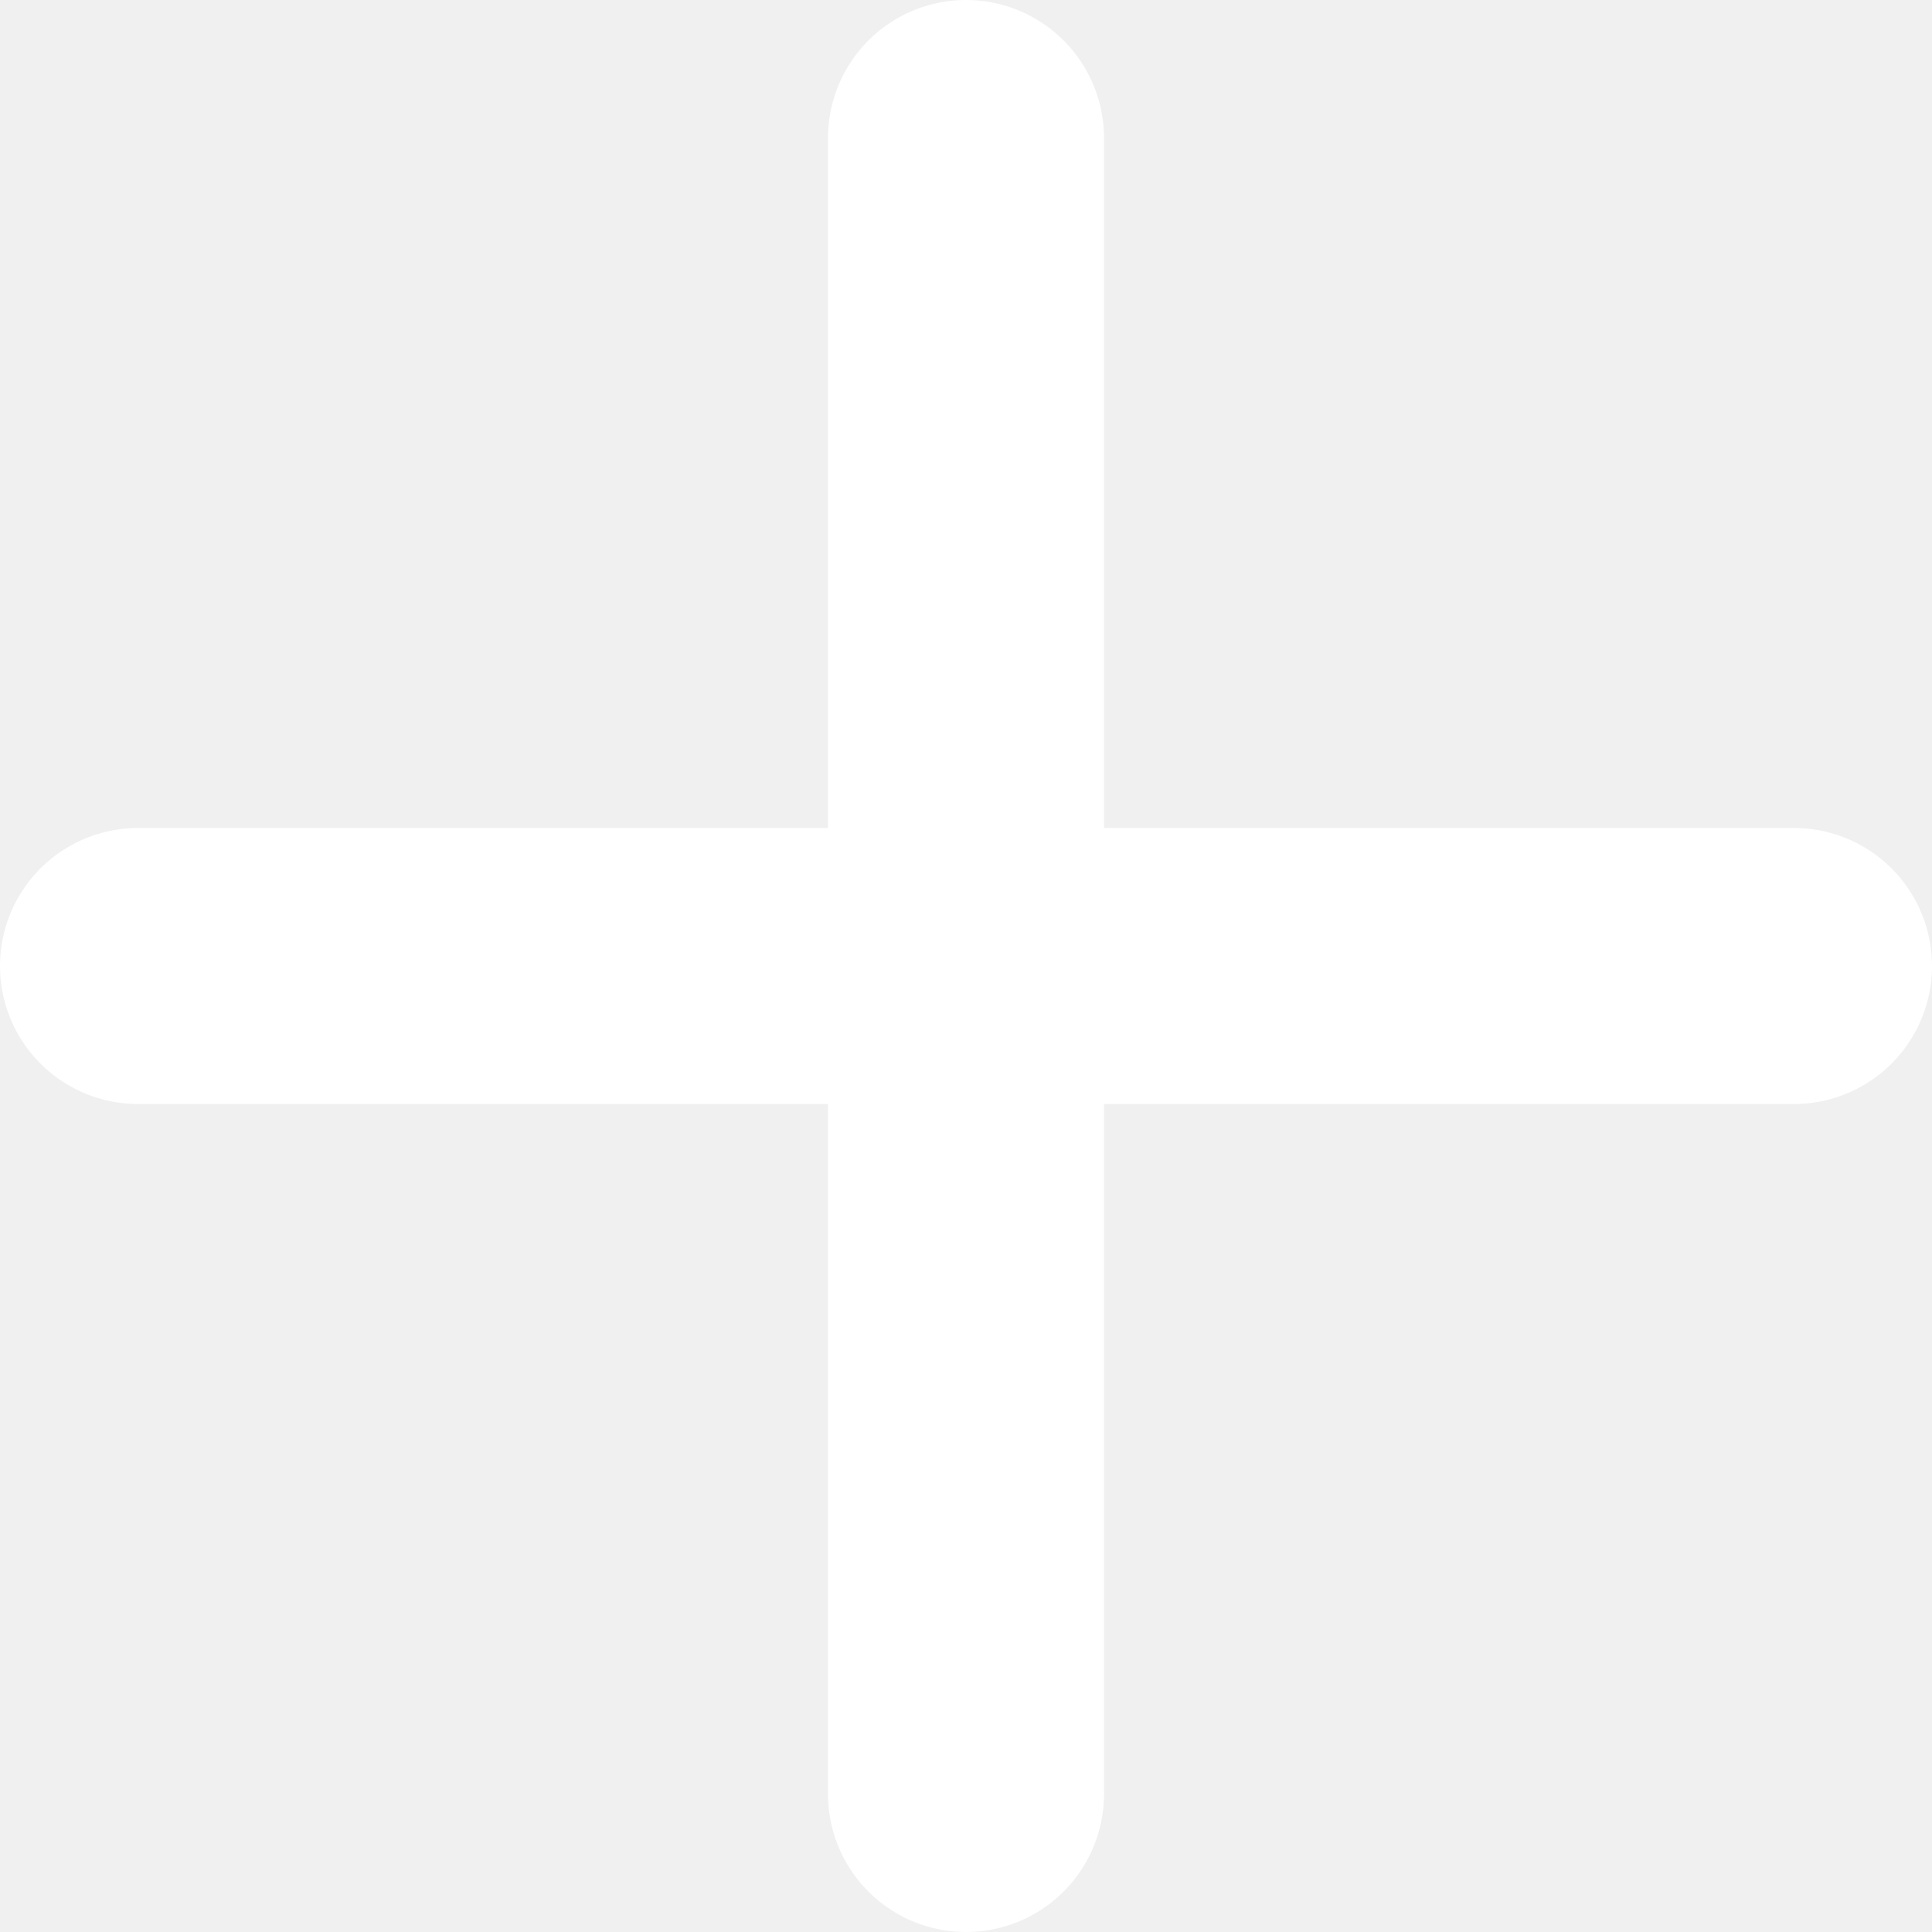
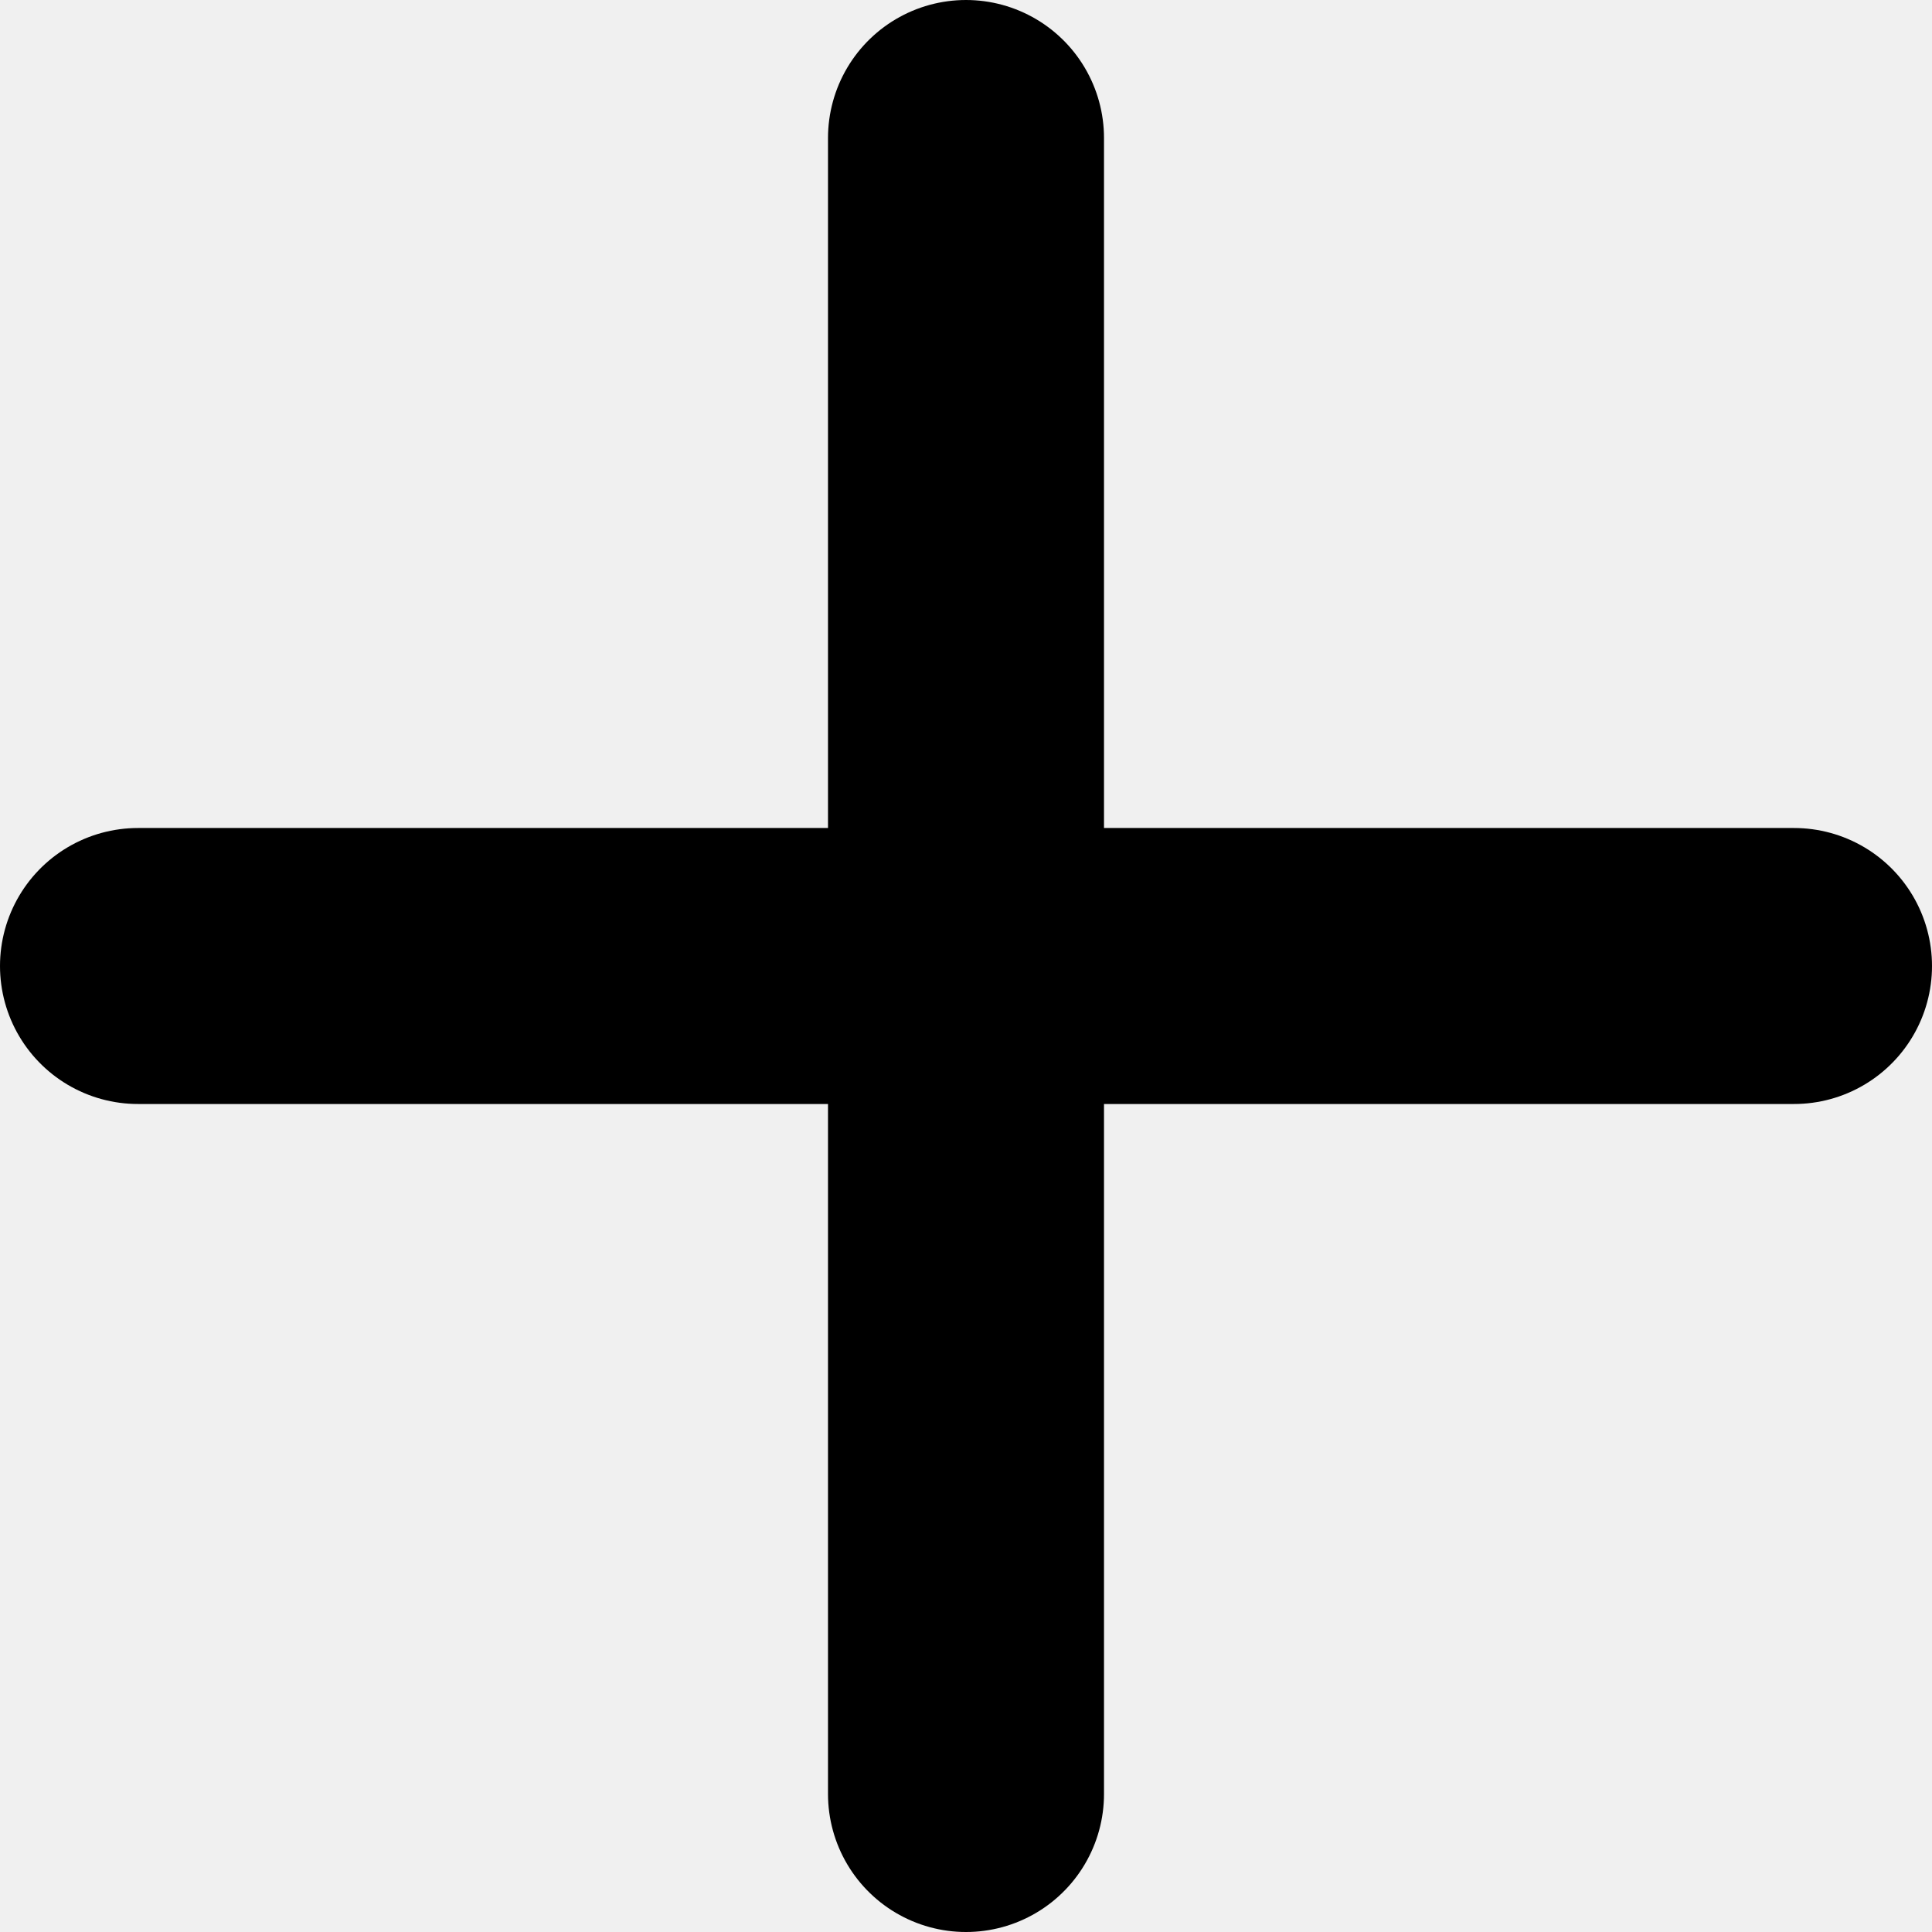
<svg xmlns="http://www.w3.org/2000/svg" width="21" height="21" viewBox="0 0 21 21">
  <g id="Group_395" data-name="Group 395" transform="translate(1.5 1.5)">
-     <path id="Path_71" data-name="Path 71" d="M18,7.5v18" transform="translate(-9 -7.5)" fill="none" stroke="#fff" stroke-linecap="round" stroke-linejoin="round" stroke-width="3" />
-     <path id="Path_72" data-name="Path 72" d="M7.5,18h18" transform="translate(-7.5 -9)" fill="none" stroke="#fff" stroke-linecap="round" stroke-linejoin="round" stroke-width="3" />
+     <path id="Path_71" data-name="Path 71" d="M18,7.5v18" transform="translate(-9 -7.5)" fill="none" stroke="currentColor" stroke-linecap="round" stroke-linejoin="round" stroke-width="3" />
+     <path id="Path_72" data-name="Path 72" d="M7.5,18h18" transform="translate(-7.5 -9)" fill="none" stroke="currentColor" stroke-linecap="round" stroke-linejoin="round" stroke-width="3" />
  </g>
</svg>
